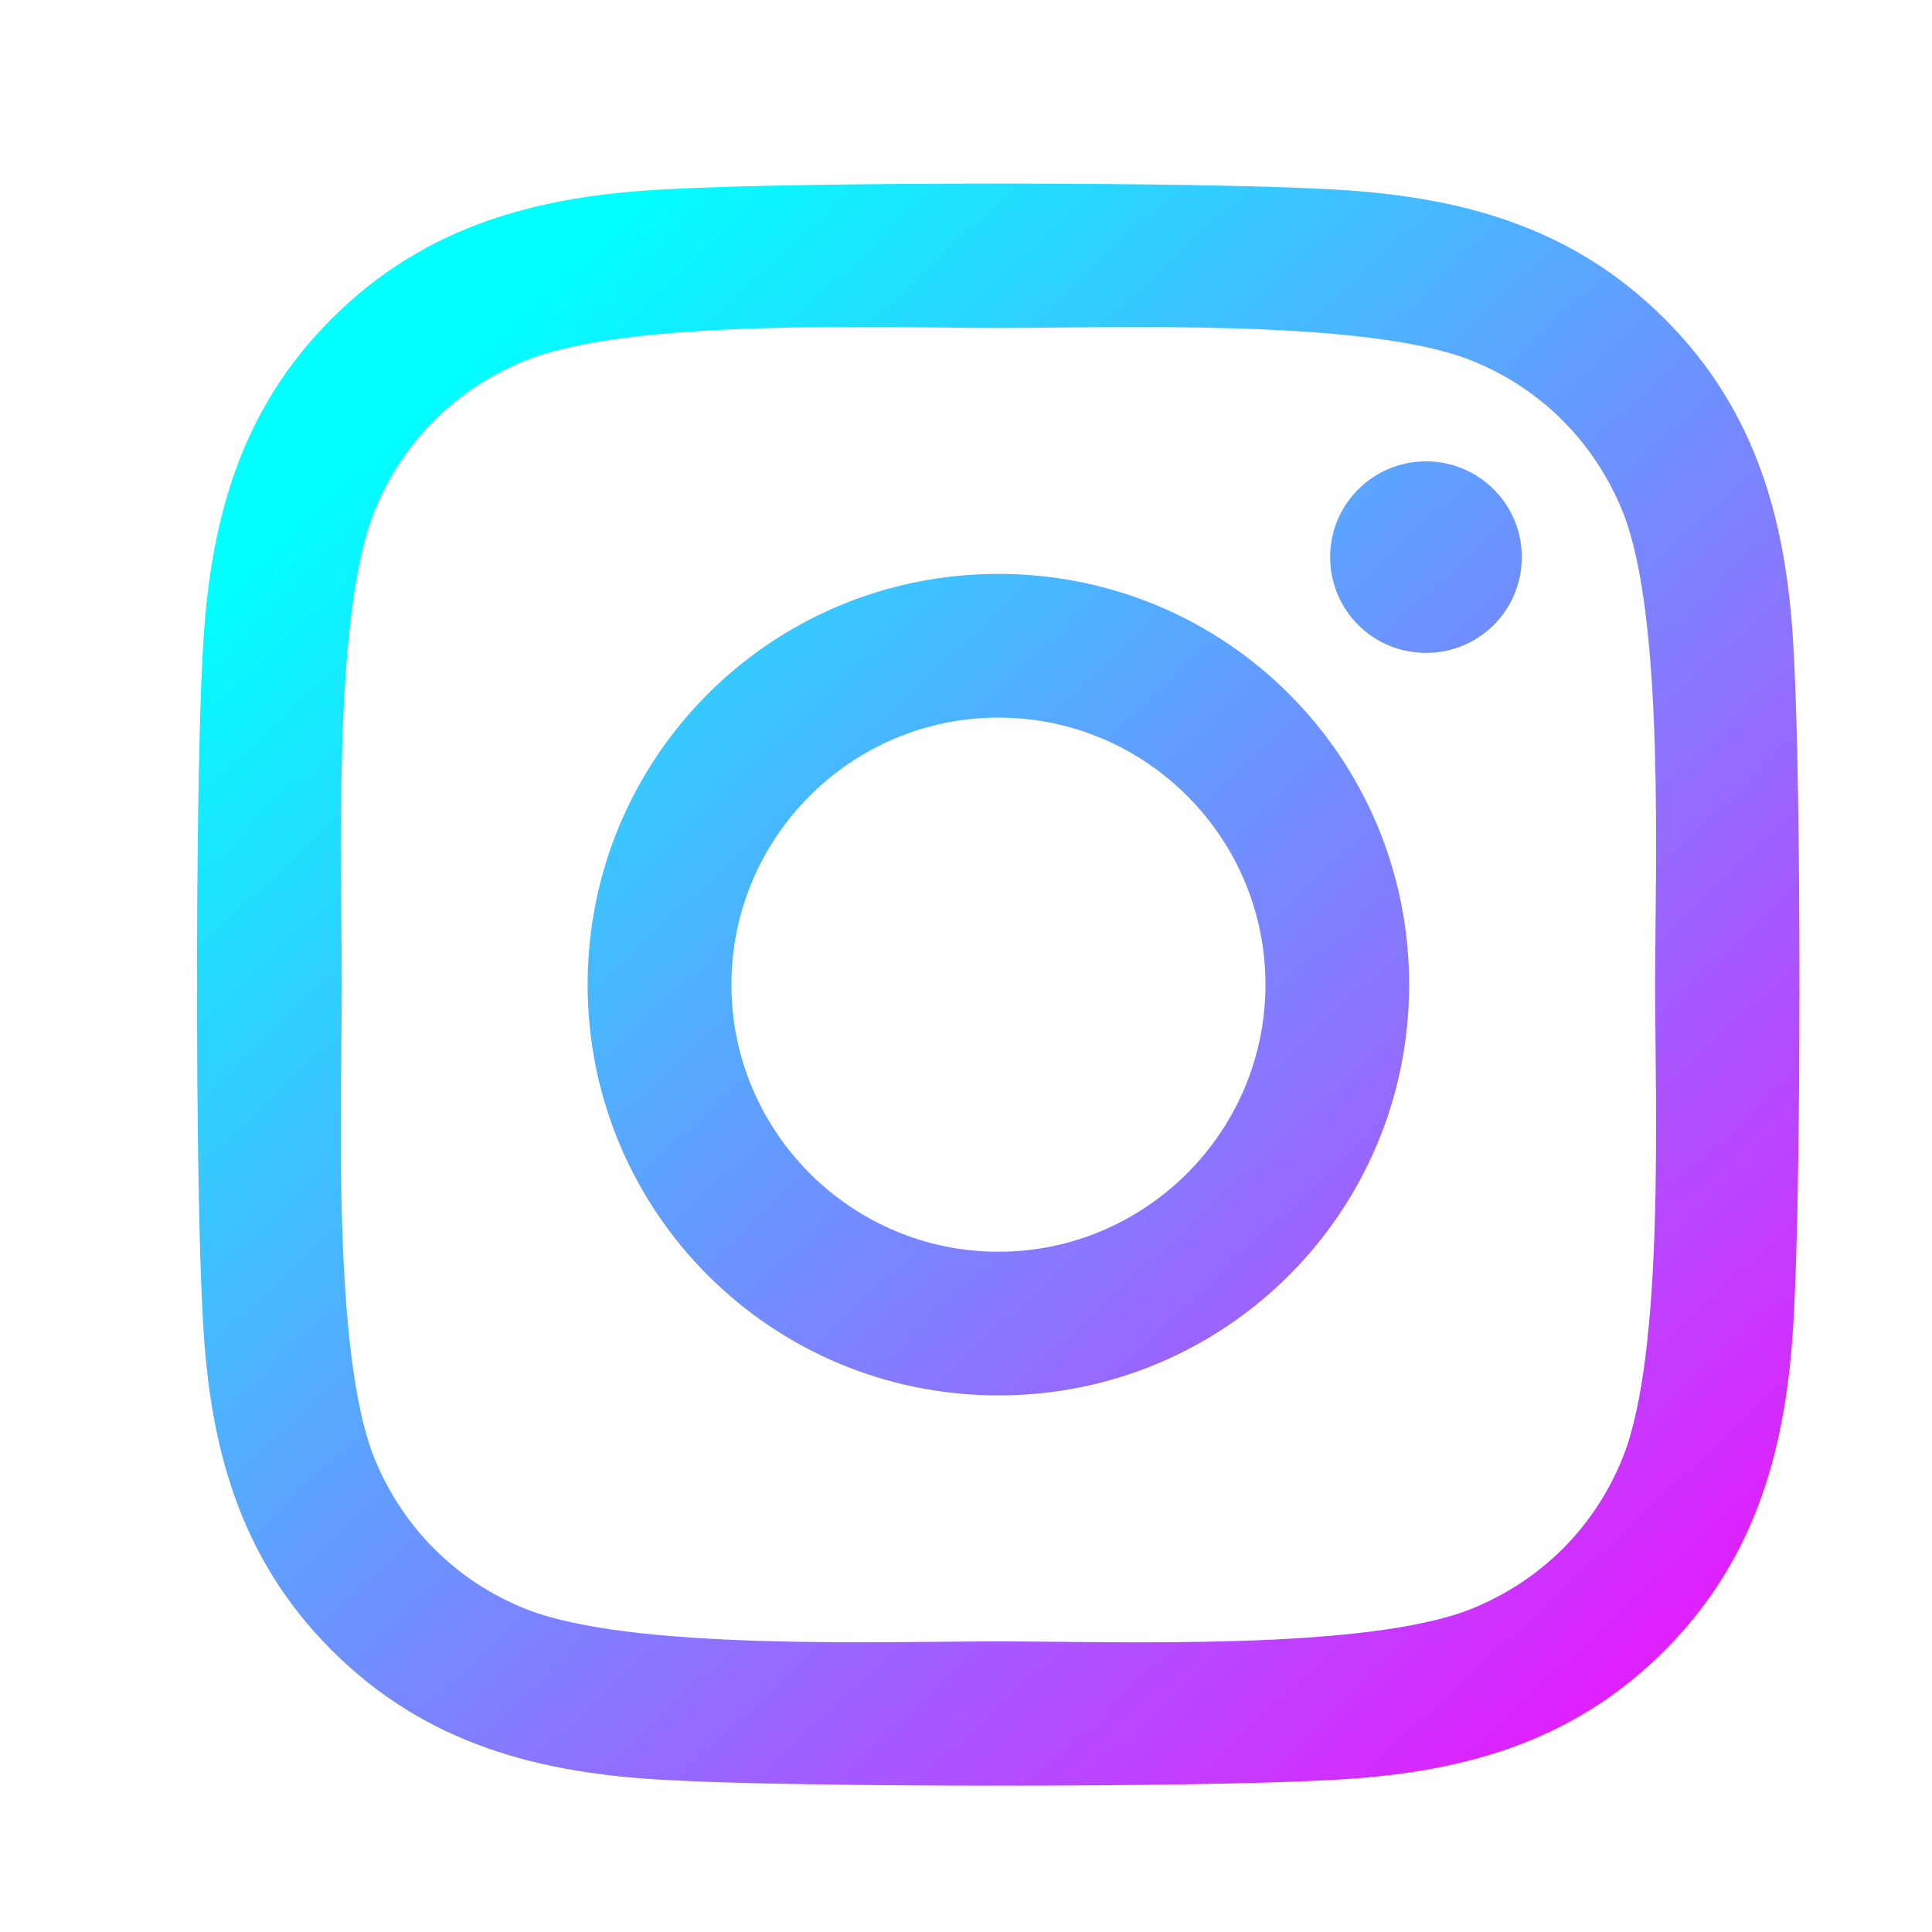
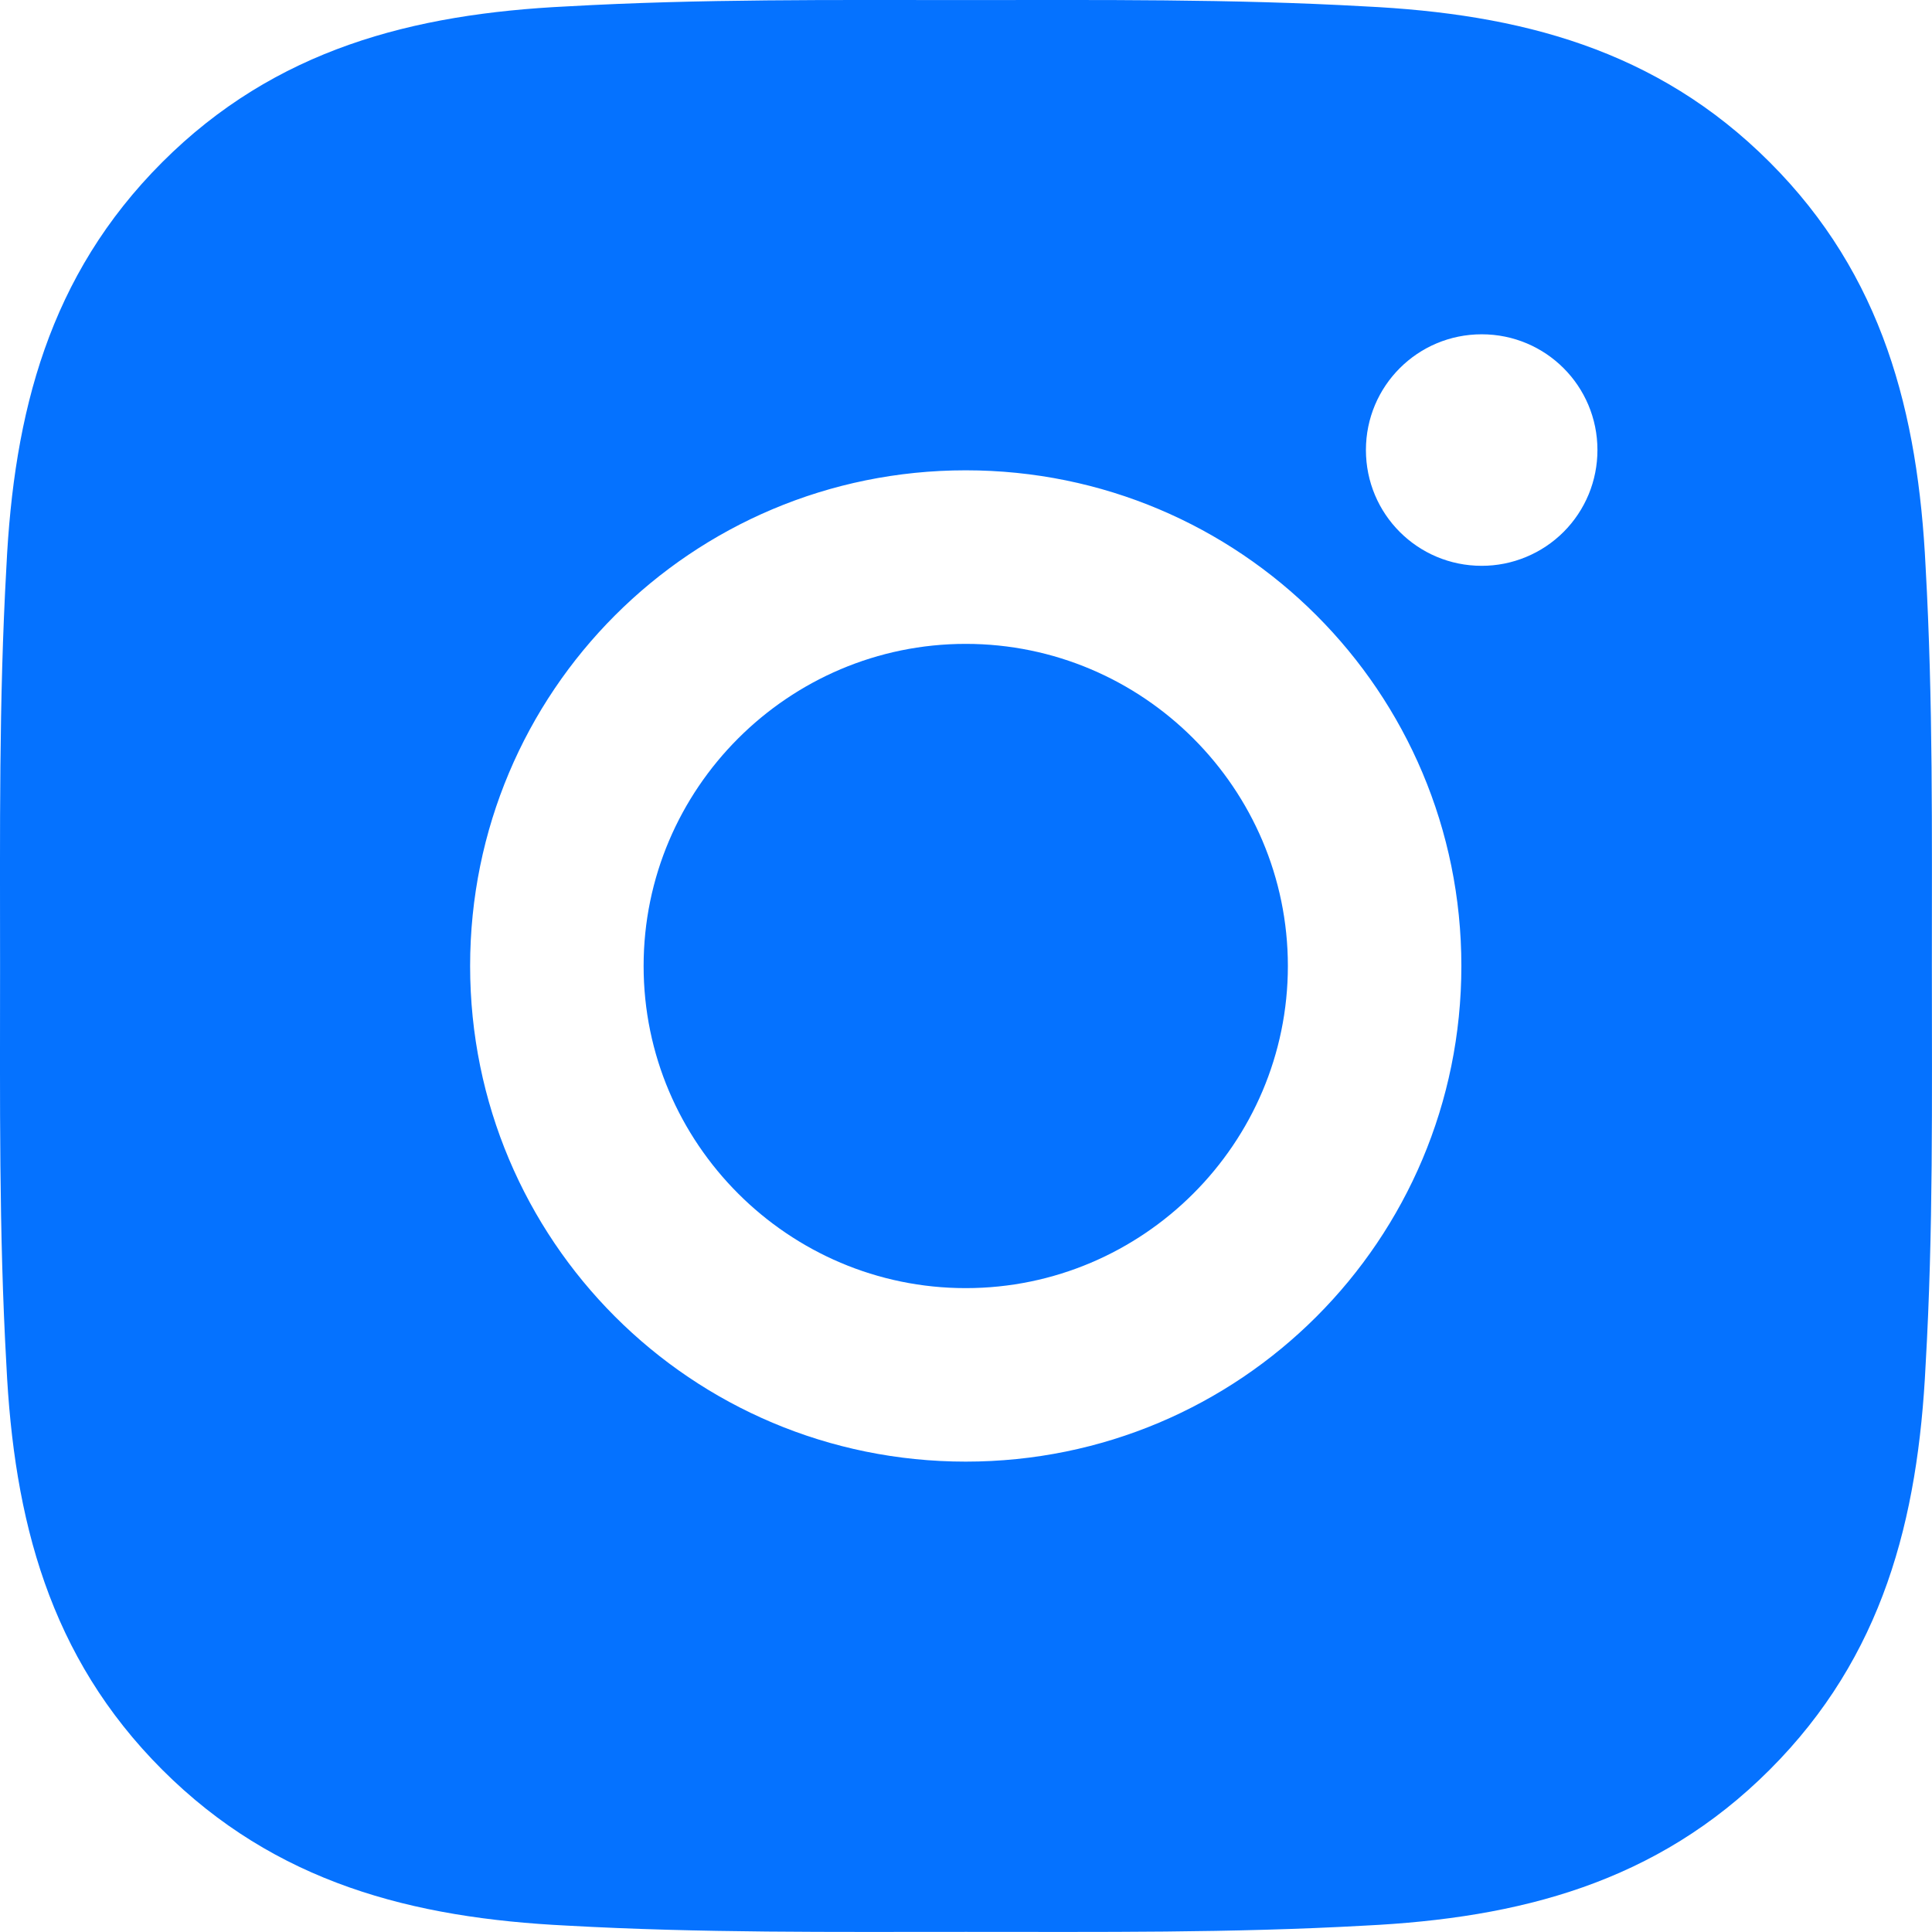
- <svg xmlns="http://www.w3.org/2000/svg" width="19" height="19" viewBox="0 0 19 19" fill="none">
-   <path d="M9.819 5.644C7.583 5.644 5.779 7.447 5.779 9.683C5.779 11.919 7.583 13.723 9.819 13.723C12.055 13.723 13.858 11.919 13.858 9.683C13.858 7.447 12.055 5.644 9.819 5.644ZM9.819 12.31C8.374 12.31 7.193 11.132 7.193 9.683C7.193 8.235 8.37 7.057 9.819 7.057C11.267 7.057 12.445 8.235 12.445 9.683C12.445 11.132 11.264 12.31 9.819 12.31ZM14.966 5.479C14.966 6.003 14.544 6.421 14.024 6.421C13.5 6.421 13.081 5.999 13.081 5.479C13.081 4.958 13.503 4.537 14.024 4.537C14.544 4.537 14.966 4.958 14.966 5.479ZM17.641 6.435C17.581 5.173 17.293 4.055 16.369 3.134C15.447 2.213 14.329 1.924 13.067 1.861C11.767 1.787 7.868 1.787 6.567 1.861C5.308 1.921 4.19 2.209 3.266 3.13C2.341 4.051 2.056 5.169 1.993 6.431C1.919 7.732 1.919 11.631 1.993 12.932C2.053 14.194 2.341 15.312 3.266 16.233C4.19 17.154 5.305 17.442 6.567 17.506C7.868 17.579 11.767 17.579 13.067 17.506C14.329 17.446 15.447 17.158 16.369 16.233C17.29 15.312 17.578 14.194 17.641 12.932C17.715 11.631 17.715 7.736 17.641 6.435ZM15.961 14.328C15.687 15.017 15.156 15.547 14.463 15.825C13.426 16.236 10.965 16.142 9.819 16.142C8.673 16.142 6.208 16.233 5.175 15.825C4.486 15.551 3.955 15.02 3.677 14.328C3.266 13.29 3.361 10.829 3.361 9.683C3.361 8.537 3.269 6.073 3.677 5.039C3.951 4.35 4.482 3.819 5.175 3.542C6.212 3.13 8.673 3.225 9.819 3.225C10.965 3.225 13.429 3.134 14.463 3.542C15.152 3.816 15.683 4.347 15.961 5.039C16.372 6.076 16.277 8.537 16.277 9.683C16.277 10.829 16.372 13.294 15.961 14.328Z" fill="url(#paint0_linear)" />
-   <defs>
-     <linearGradient id="paint0_linear" x1="4.5" y1="3.5" x2="18" y2="18" gradientUnits="userSpaceOnUse">
-       <stop stop-color="#00FFFF" />
-       <stop offset="1" stop-color="#FF00FF" />
-     </linearGradient>
-   </defs>
+ <svg xmlns="http://www.w3.org/2000/svg" width="30" height="30" viewBox="0 0 30 30" fill="none">
+   <path d="M14.996 9.998C12.242 9.998 9.994 12.245 9.994 15C9.994 17.754 12.242 20.002 14.996 20.002C17.75 20.002 19.998 17.754 19.998 15C19.998 12.245 17.75 9.998 14.996 9.998ZM29.998 15C29.998 12.928 30.017 10.876 29.901 8.808C29.784 6.407 29.237 4.275 27.48 2.519C25.721 0.759 23.593 0.215 21.191 0.099C19.12 -0.018 17.067 0.001 15 0.001C12.928 0.001 10.876 -0.018 8.808 0.099C6.407 0.215 4.275 0.763 2.519 2.519C0.759 4.279 0.215 6.407 0.099 8.808C-0.018 10.88 0.001 12.932 0.001 15C0.001 17.067 -0.018 19.124 0.099 21.191C0.215 23.593 0.763 25.724 2.519 27.48C4.279 29.24 6.407 29.784 8.808 29.901C10.88 30.017 12.932 29.998 15 29.998C17.071 29.998 19.124 30.017 21.191 29.901C23.593 29.784 25.724 29.237 27.48 27.48C29.24 25.721 29.784 23.593 29.901 21.191C30.021 19.124 29.998 17.071 29.998 15V15ZM14.996 22.696C10.737 22.696 7.3 19.259 7.3 15C7.3 10.741 10.737 7.303 14.996 7.303C19.255 7.303 22.692 10.741 22.692 15C22.692 19.259 19.255 22.696 14.996 22.696ZM23.008 8.786C22.013 8.786 21.21 7.983 21.21 6.988C21.21 5.994 22.013 5.191 23.008 5.191C24.002 5.191 24.805 5.994 24.805 6.988C24.805 7.224 24.759 7.458 24.669 7.676C24.578 7.895 24.446 8.093 24.279 8.26C24.112 8.427 23.914 8.559 23.696 8.649C23.477 8.74 23.244 8.786 23.008 8.786V8.786Z" fill="#0572FF" />
</svg>
